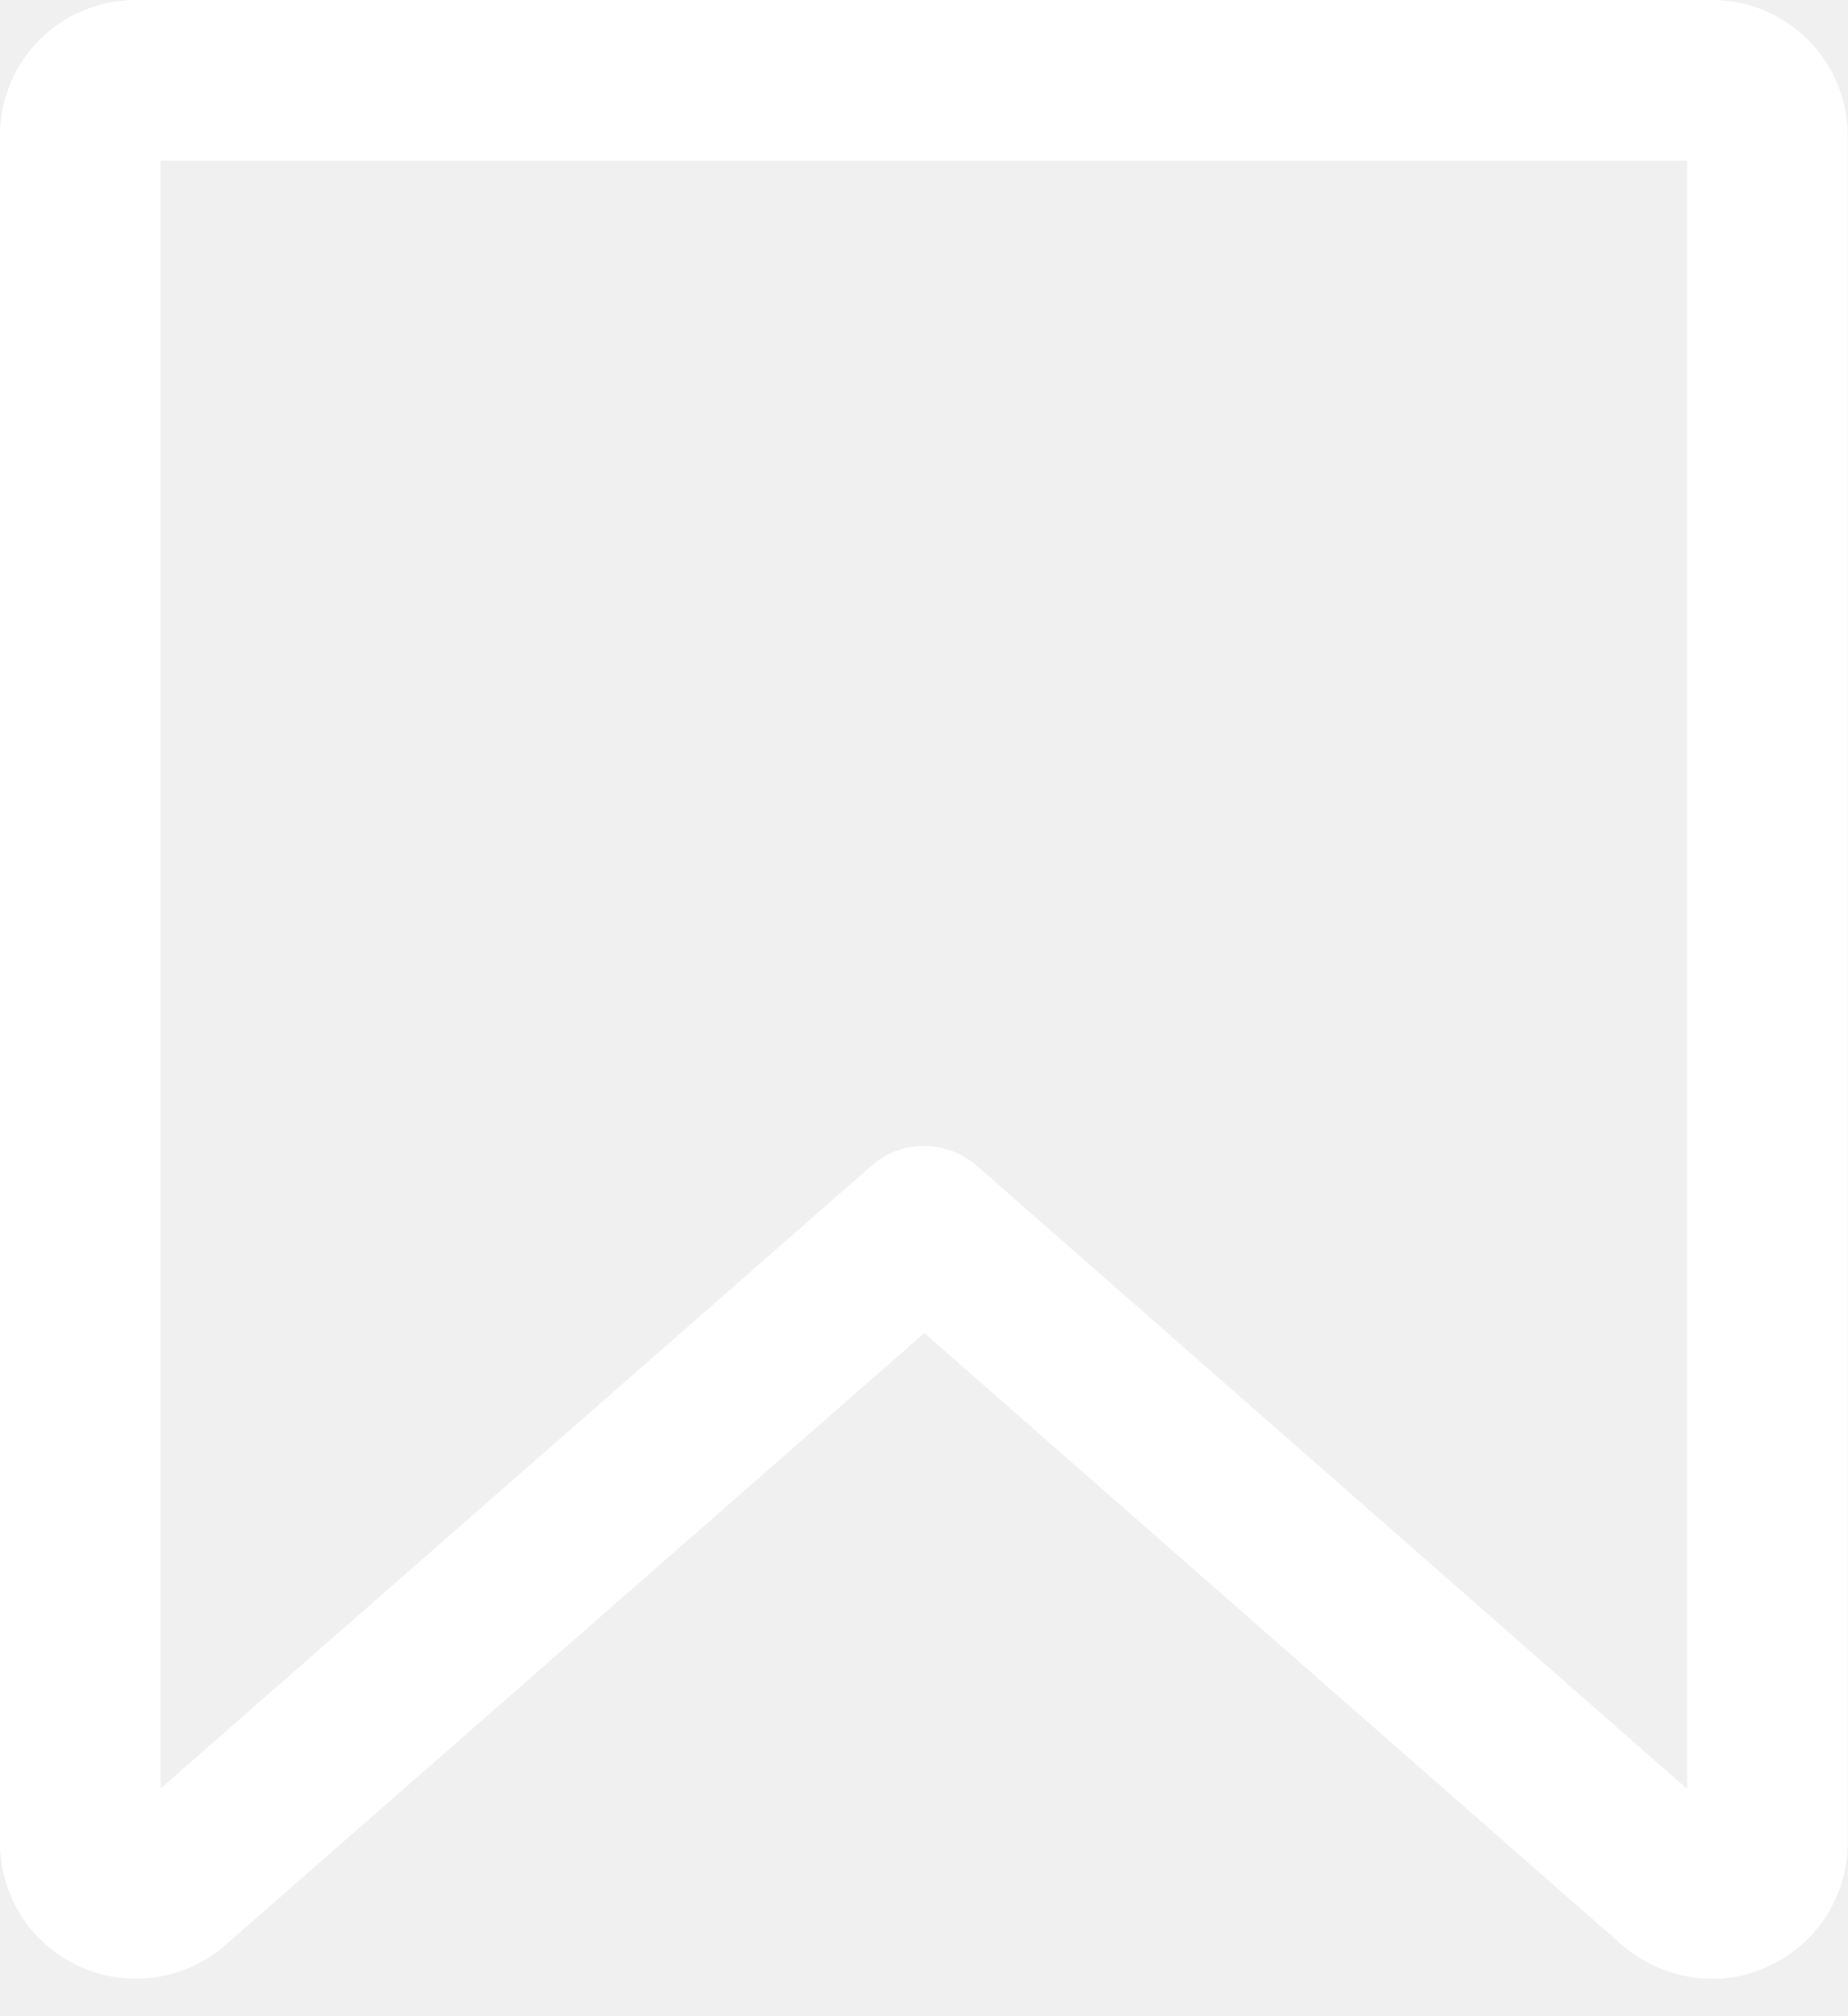
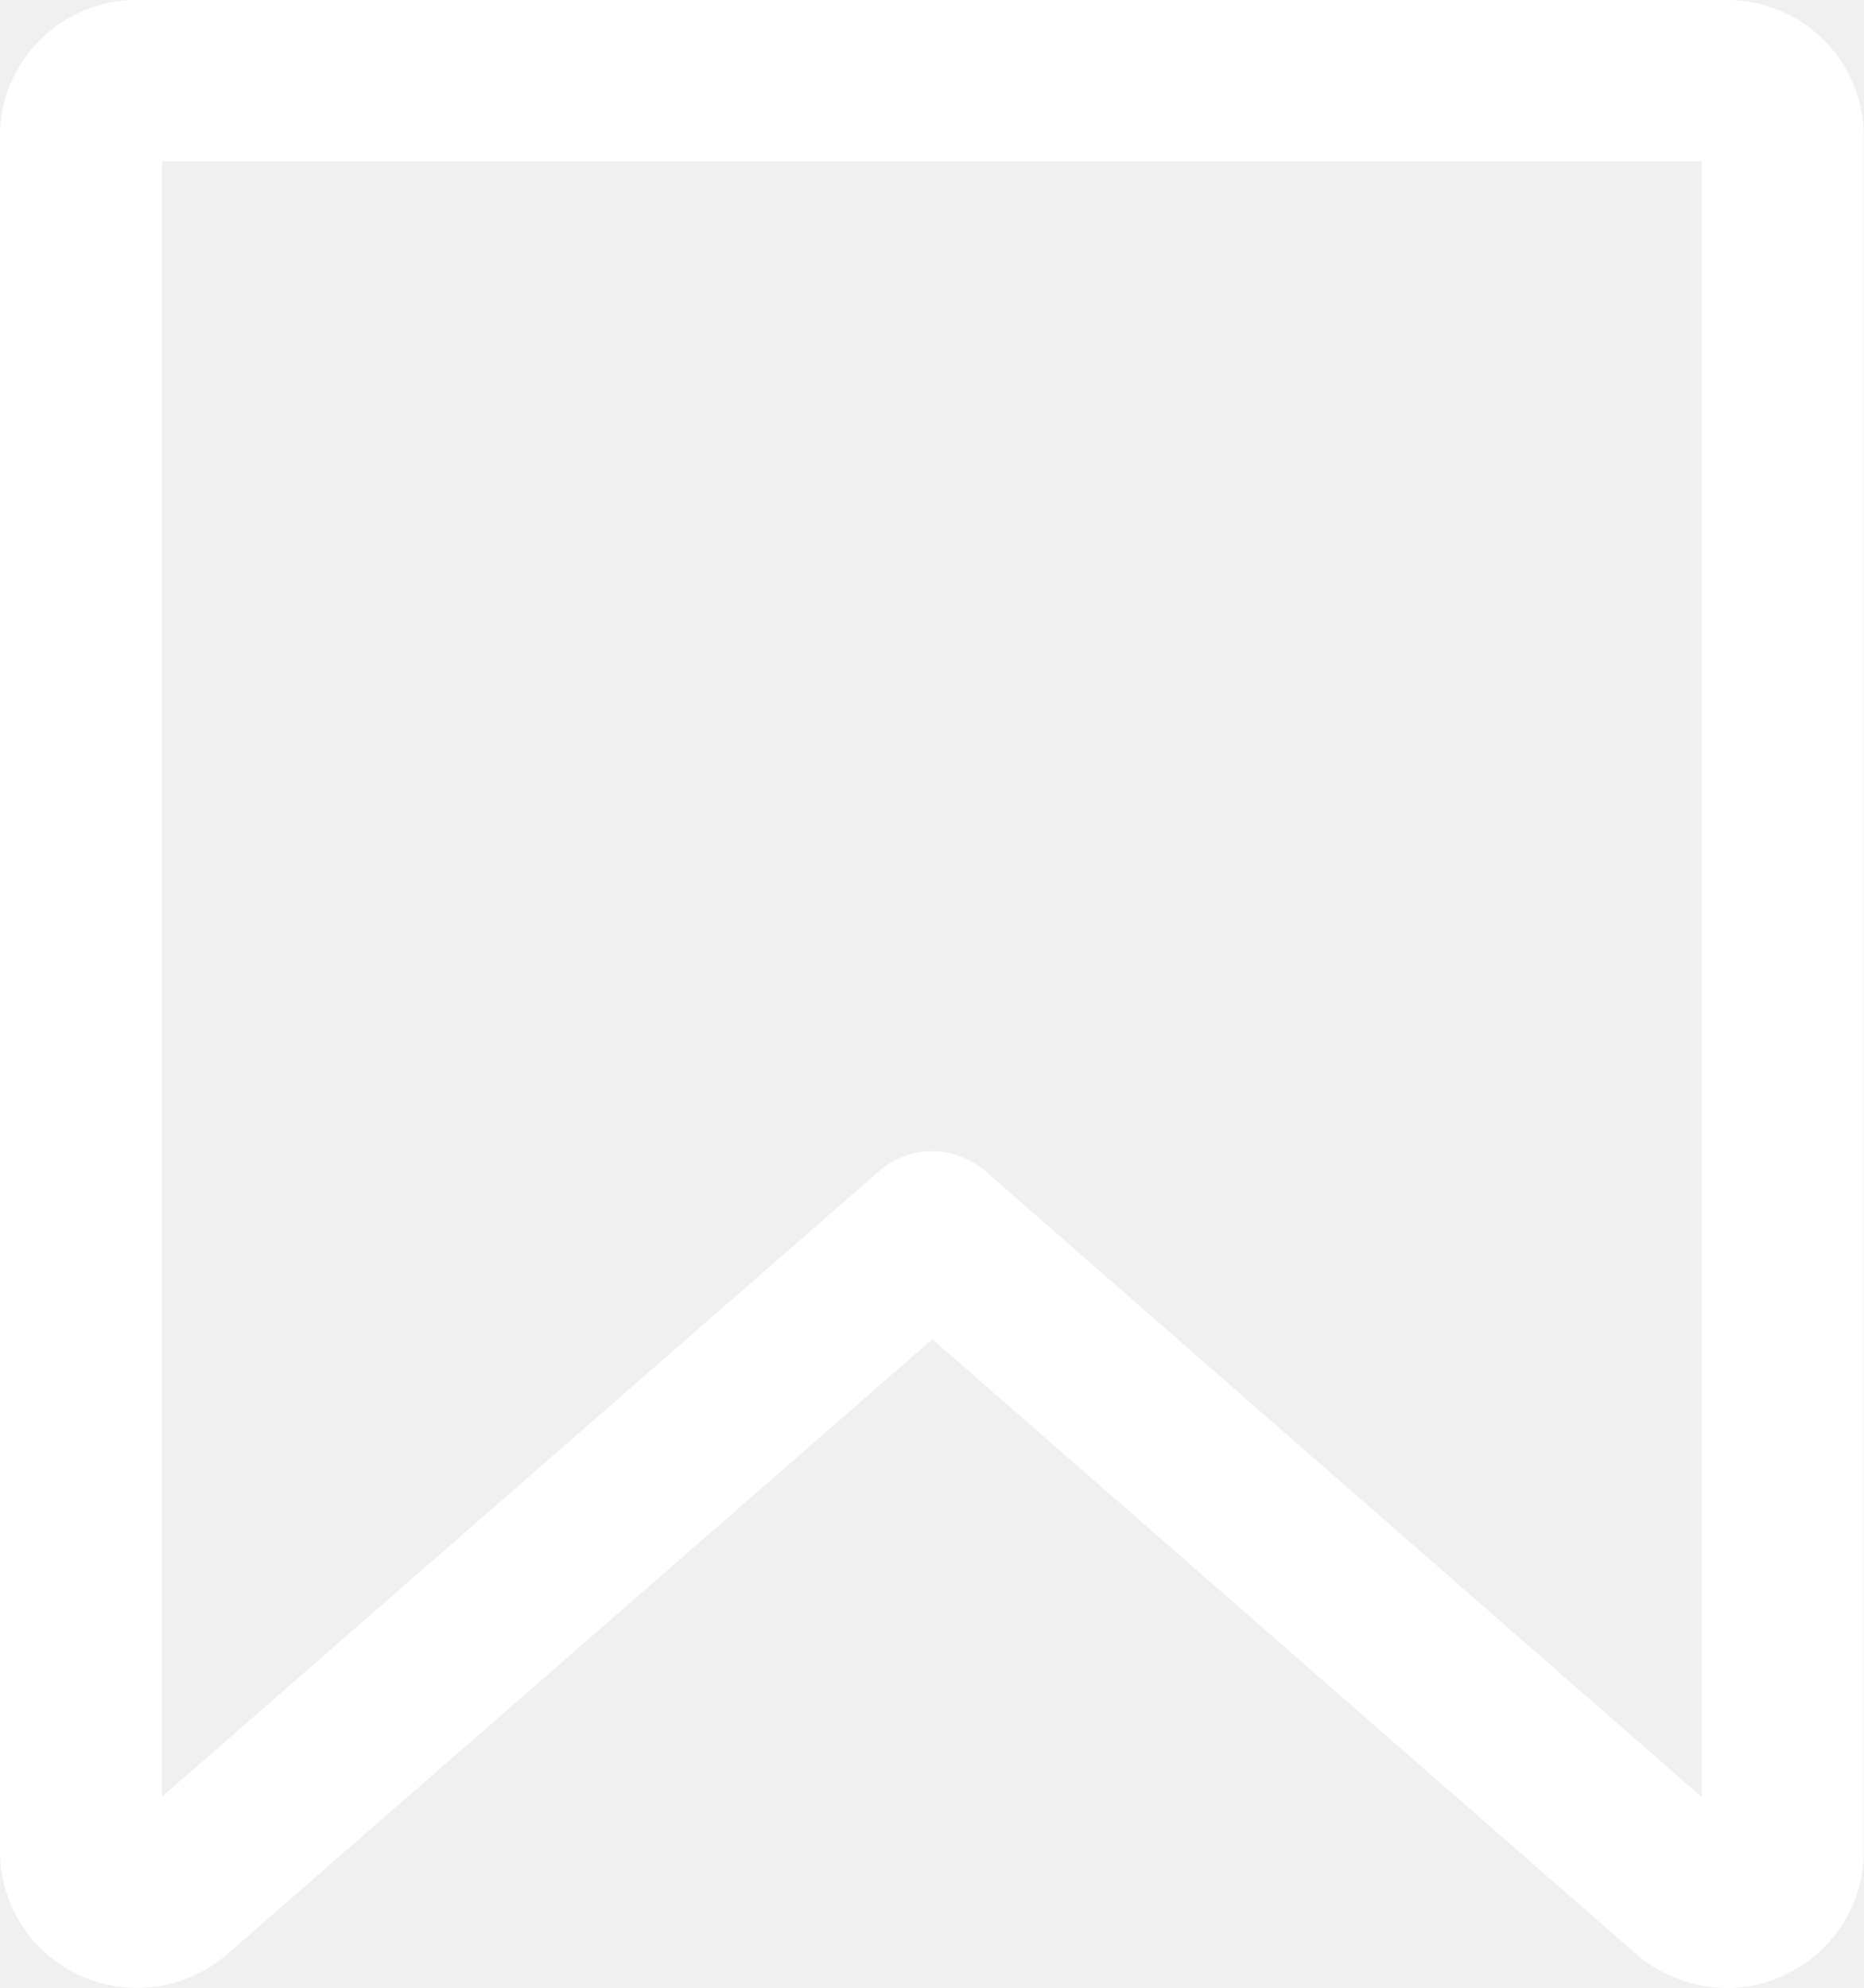
- <svg xmlns="http://www.w3.org/2000/svg" width="44" height="48" viewBox="0 0 44 48" fill="none">
-   <path d="M40.788 47.116C40.022 47.115 39.279 46.849 38.686 46.363L22.011 31.74L5.359 46.318C4.892 46.725 4.317 46.989 3.703 47.079C3.089 47.169 2.463 47.08 1.898 46.824C1.333 46.567 0.854 46.154 0.517 45.633C0.181 45.112 0.001 44.505 5.95386e-07 43.885V3.227C-0.001 2.372 0.339 1.552 0.943 0.947C1.547 0.342 2.366 0.001 3.222 2.37643e-06H40.763C41.62 -0.001 42.443 0.338 43.05 0.944C43.657 1.549 43.998 2.37 44 3.227V43.885C43.998 44.509 43.815 45.119 43.474 45.642C43.133 46.164 42.648 46.577 42.077 46.83C41.671 47.02 41.227 47.117 40.779 47.116H40.788ZM22.001 27.284C22.467 27.285 22.916 27.455 23.267 27.761L40.176 42.594V3.824H3.824V42.584L20.751 27.759C21.098 27.45 21.546 27.28 22.011 27.282" fill="white" />
+ <svg xmlns="http://www.w3.org/2000/svg" width="45" height="48" viewBox="0 0 45 48" fill="none">
+   <path d="M41.715 48C40.931 47.999 40.171 47.728 39.565 47.233L22.511 32.335L5.481 47.187C5.003 47.602 4.415 47.871 3.787 47.962C3.159 48.054 2.518 47.963 1.941 47.702C1.363 47.441 0.873 47.02 0.529 46.489C0.185 45.958 0.001 45.34 6.08918e-07 44.708V3.288C-0.001 2.417 0.346 1.581 0.964 0.965C1.582 0.348 2.42 0.001 3.295 2.42102e-06H41.689C42.566 -0.001 43.407 0.345 44.028 0.961C44.649 1.578 44.998 2.415 45 3.288V44.708C44.998 45.344 44.811 45.966 44.462 46.498C44.113 47.031 43.617 47.451 43.034 47.709C42.618 47.902 42.164 48.002 41.705 48H41.715ZM22.501 27.796C22.977 27.797 23.437 27.97 23.795 28.282L41.089 43.393V3.896H3.911V43.383L21.223 28.28C21.577 27.965 22.036 27.792 22.511 27.794" fill="white" />
</svg>
